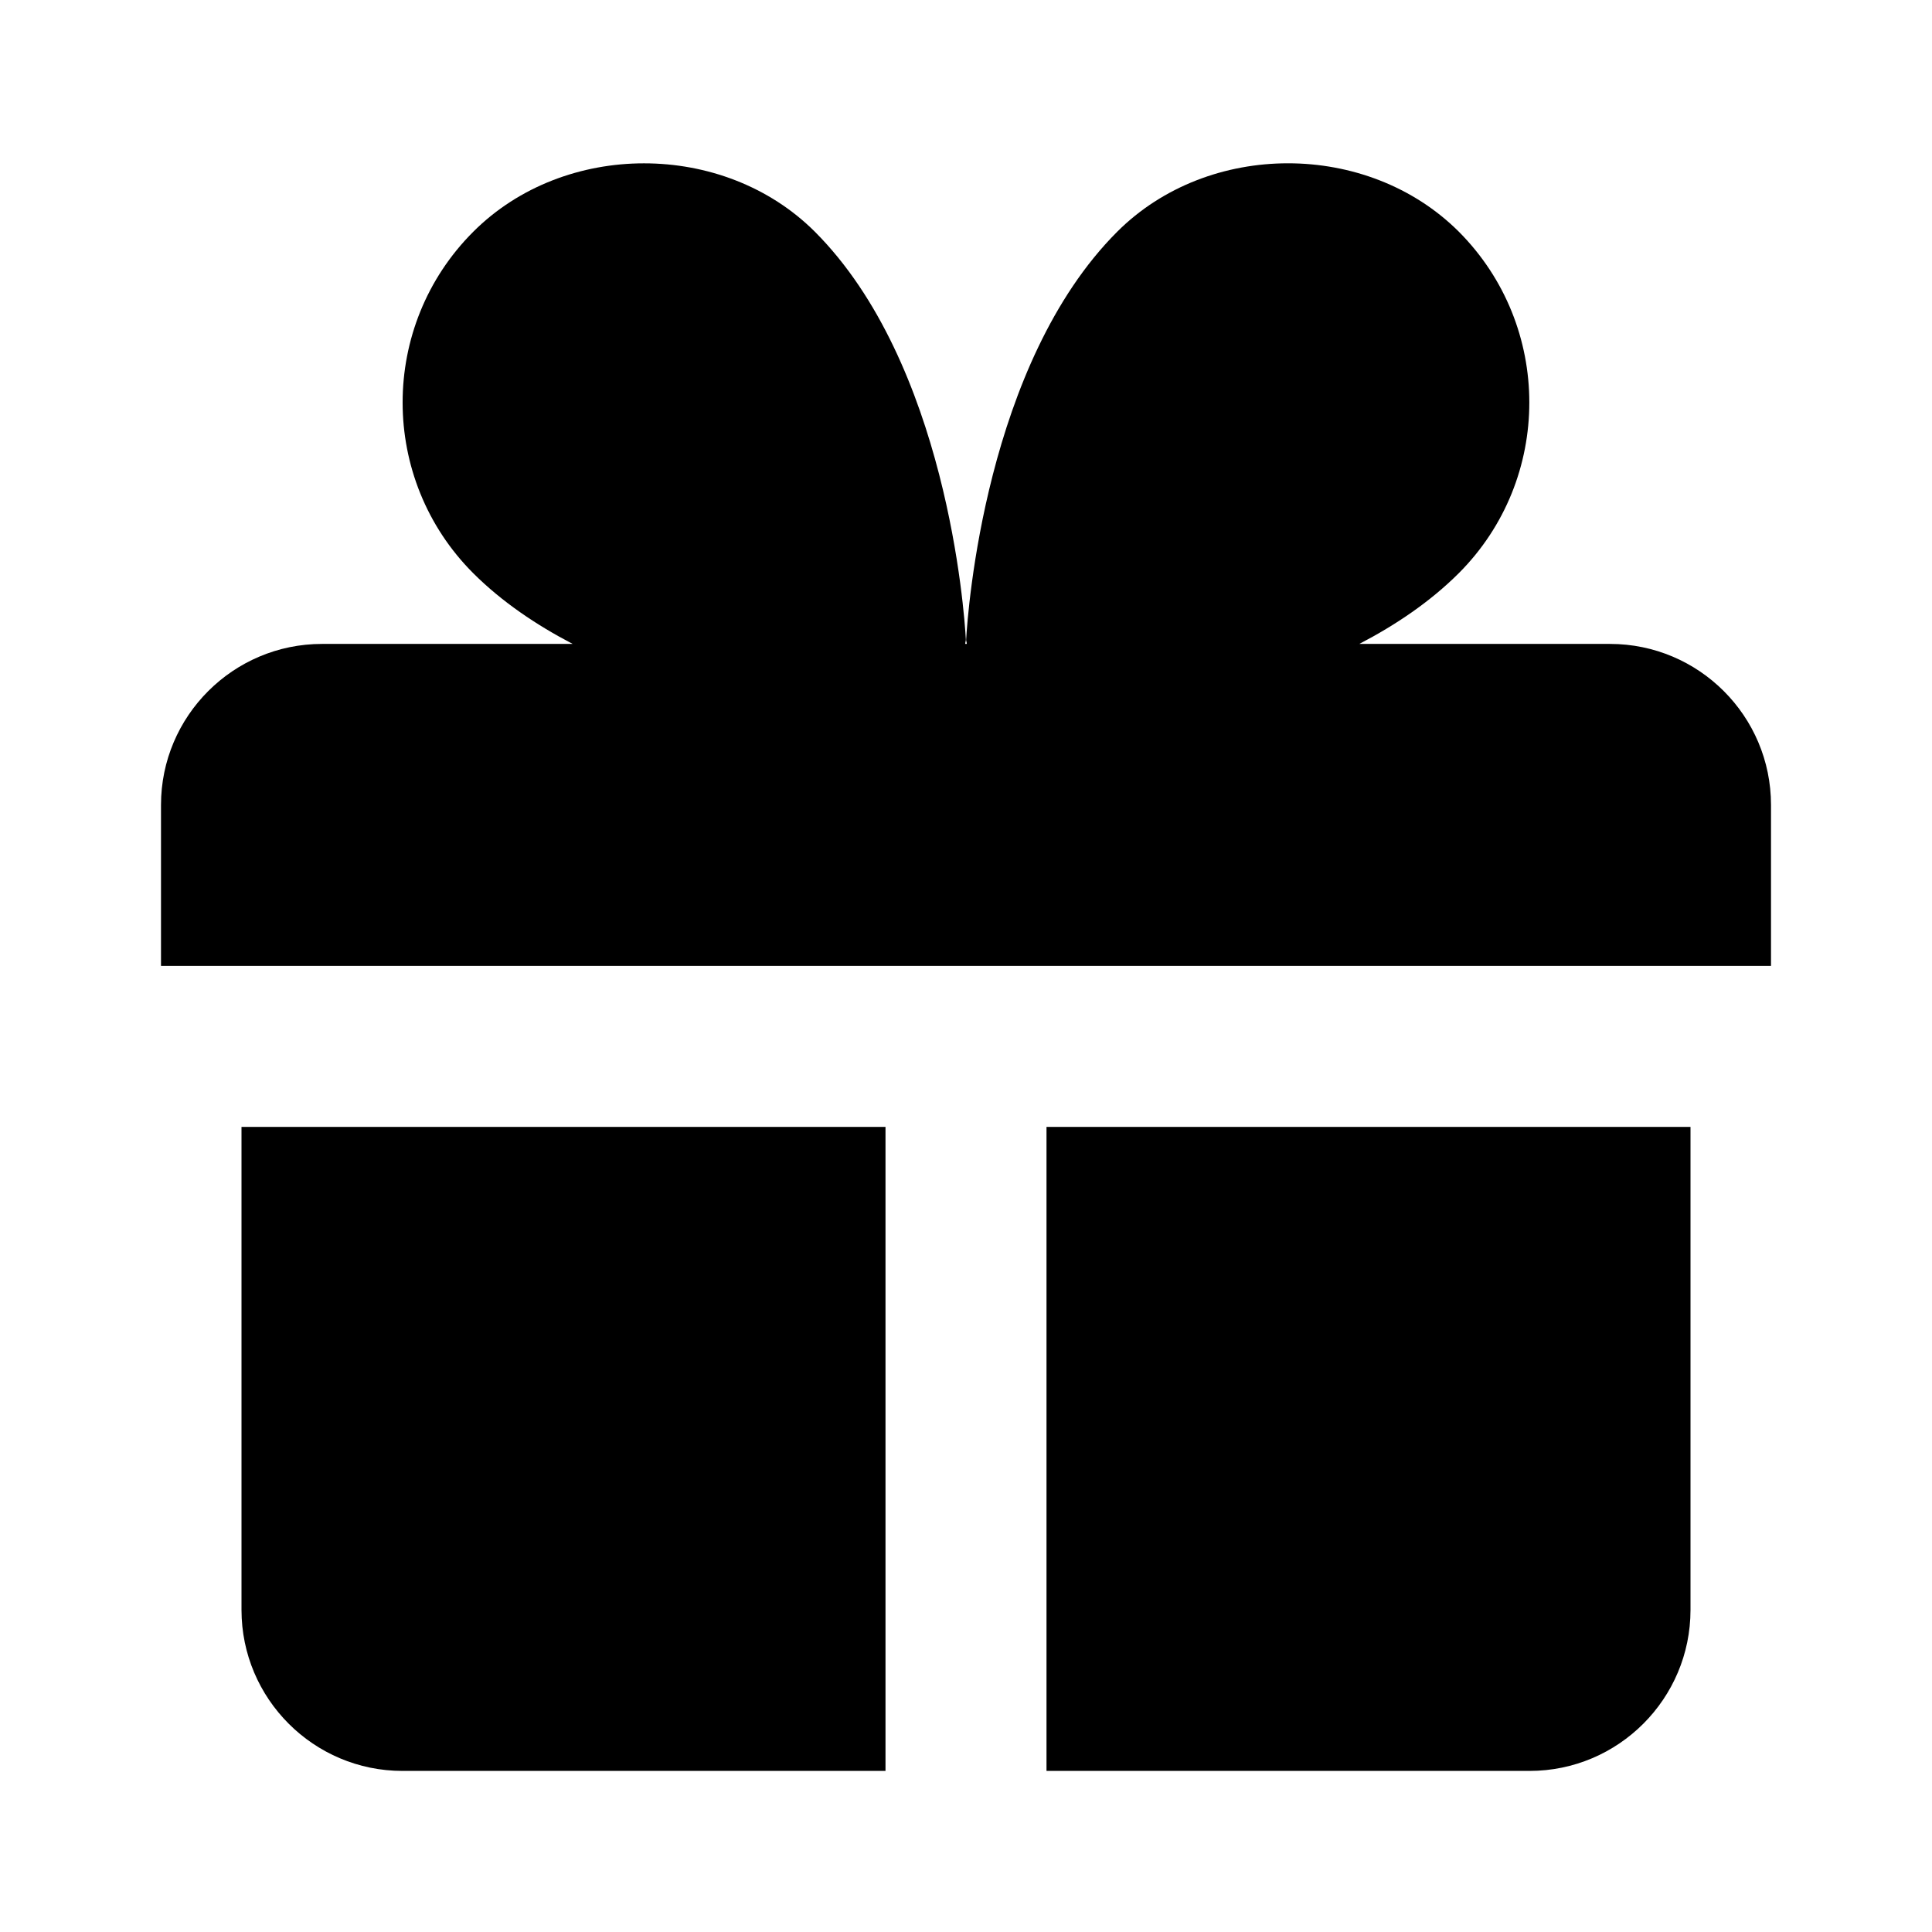
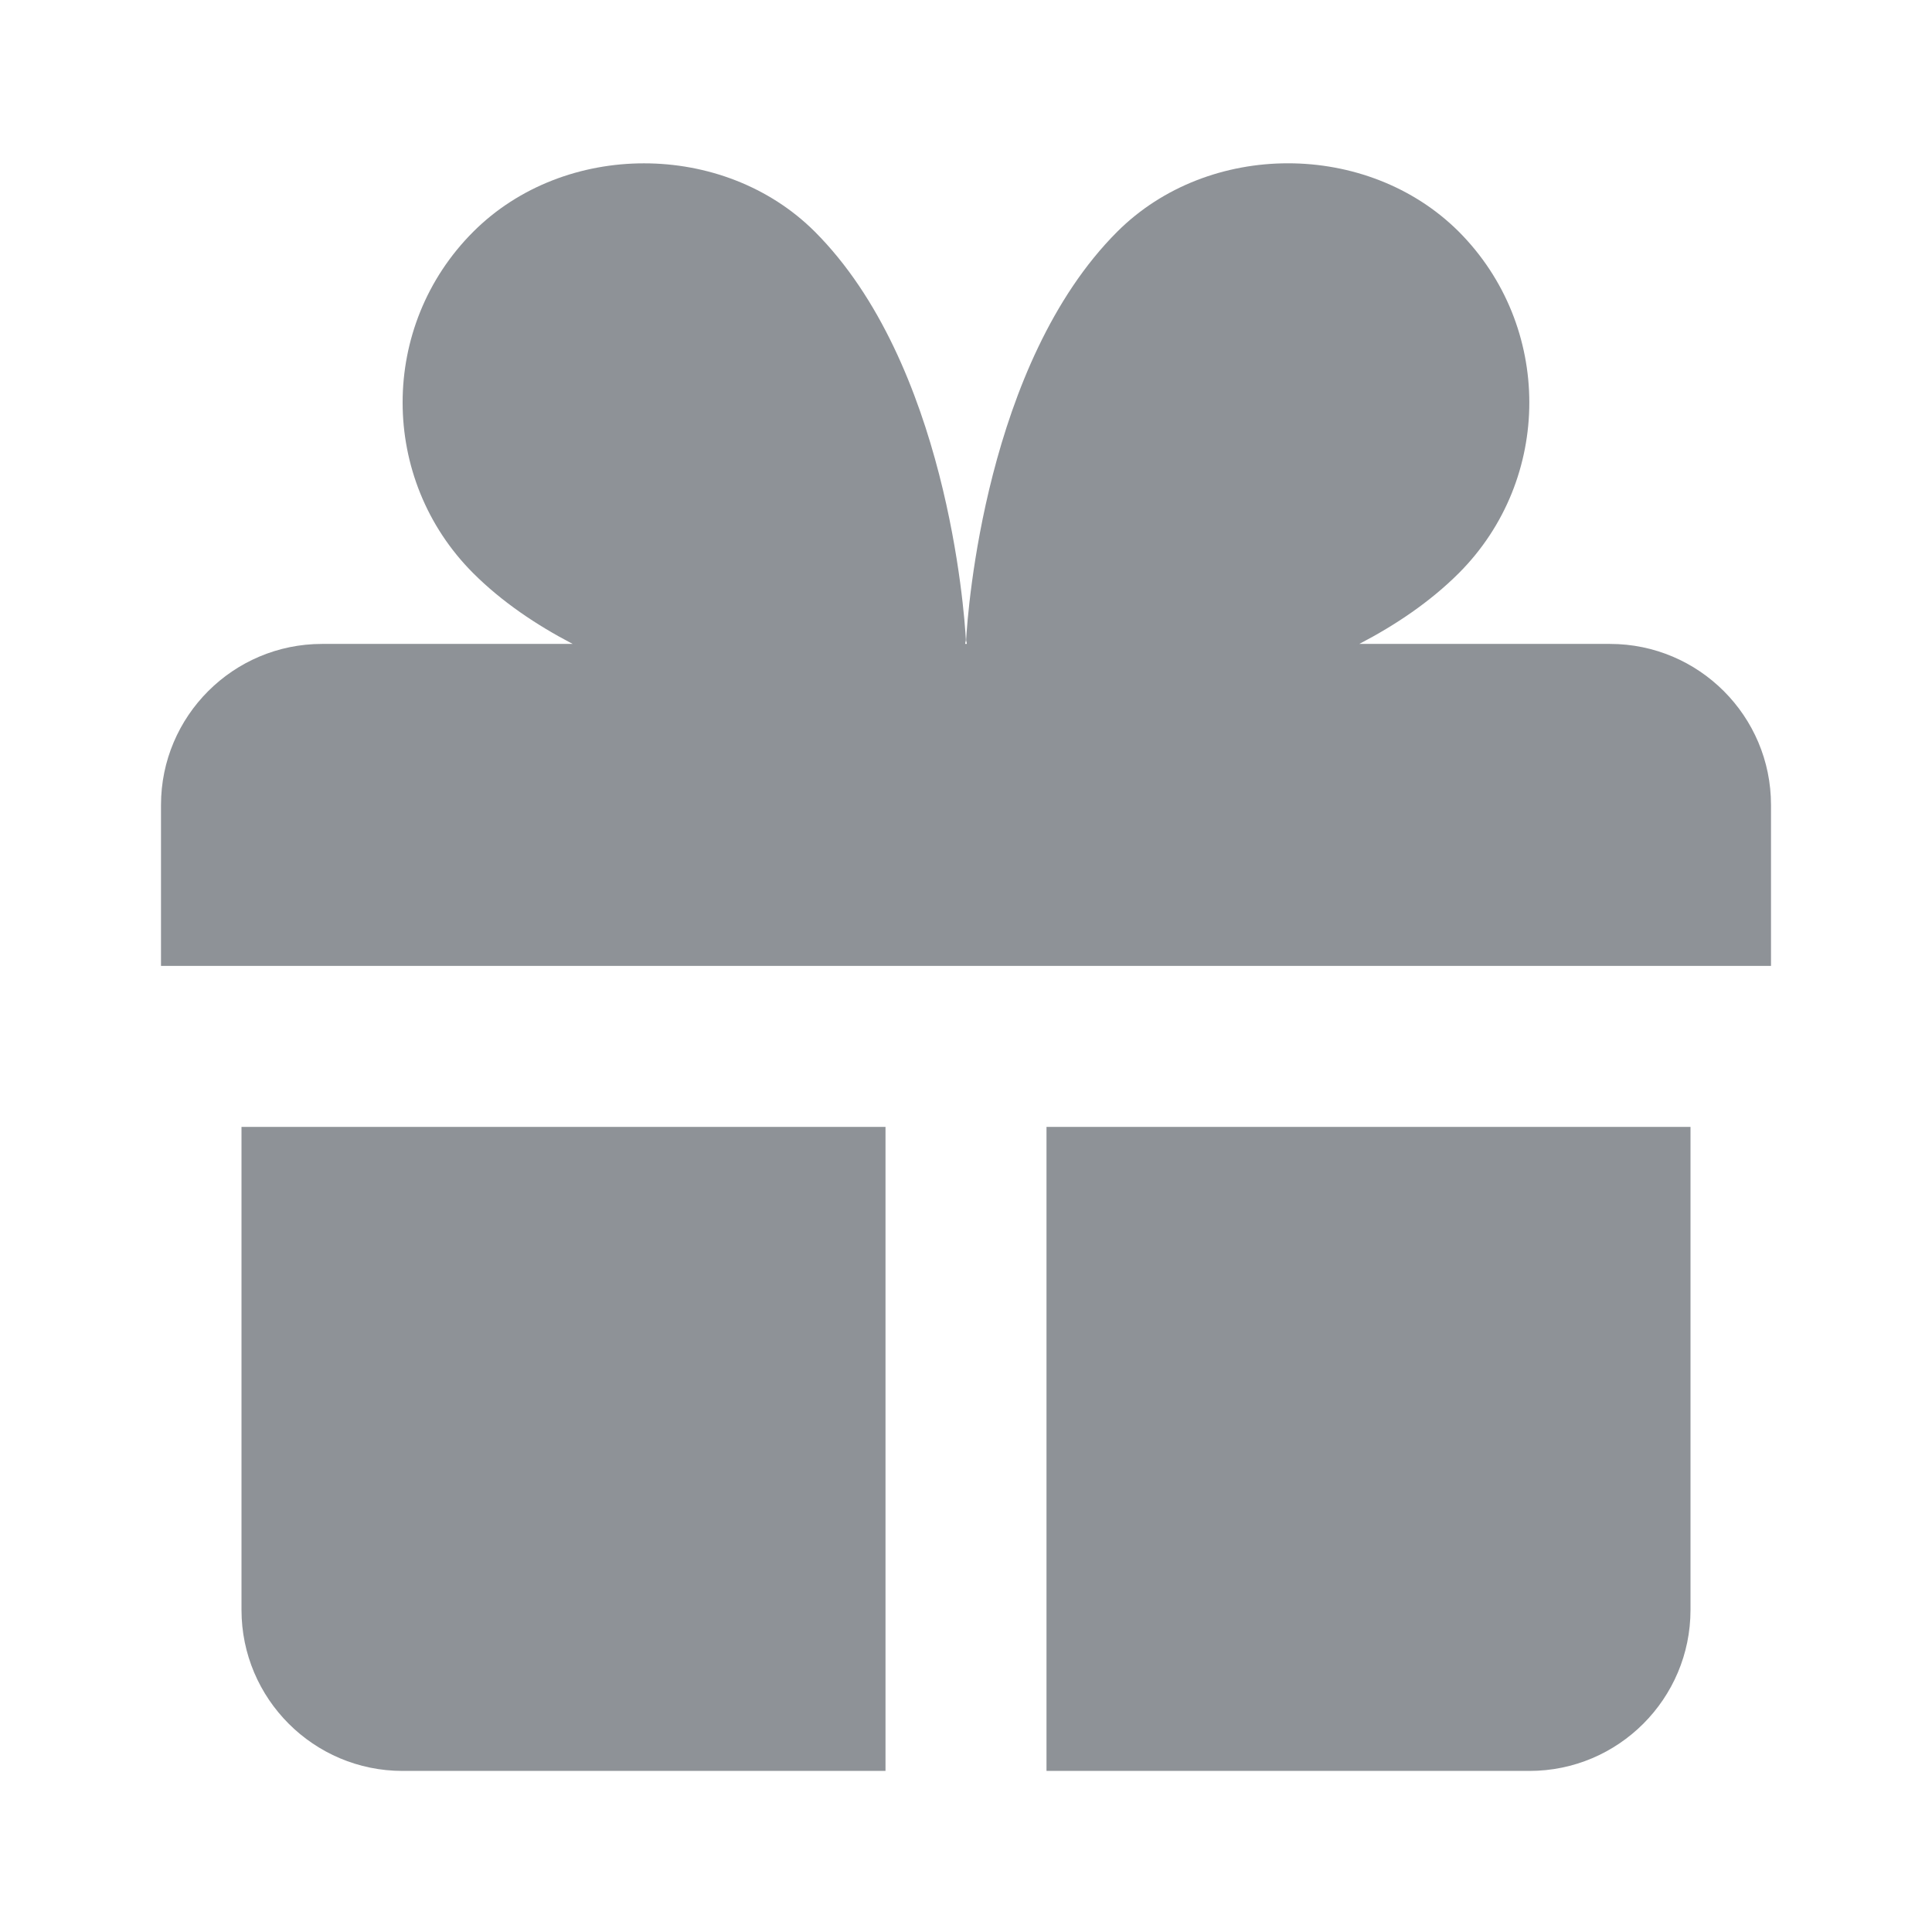
<svg xmlns="http://www.w3.org/2000/svg" aria-hidden="false" viewBox="0 0 24 24">
-   <path fill="currentColor" fillRule="evenodd" clipRule="evenodd" d="M16.886 7.999H20C21.104 7.999 22 8.896 22 9.999V11.999H2V9.999C2 8.896 2.897 7.999 4 7.999H7.114C6.663 7.764 6.236 7.477 5.879 7.121C4.709 5.951 4.709 4.048 5.879 2.879C7.012 1.746 8.986 1.746 10.121 2.877C11.758 4.514 11.979 7.595 11.998 7.941C11.999 7.952 11.997 7.963 11.994 7.973C11.992 7.982 11.99 7.99 11.99 7.999H12.01C12.01 7.99 12.008 7.981 12.006 7.973C12.003 7.963 12.001 7.953 12.002 7.942C12.022 7.596 12.242 4.515 13.879 2.878C15.014 1.745 16.986 1.746 18.121 2.877C19.29 4.049 19.29 5.952 18.121 7.121C17.764 7.477 17.337 7.764 16.886 7.999ZM7.293 5.707C6.903 5.316 6.903 4.682 7.293 4.292C7.481 4.103 7.732 4 8 4C8.268 4 8.519 4.103 8.707 4.292C9.297 4.882 9.641 5.94 9.825 6.822C8.945 6.639 7.879 6.293 7.293 5.707ZM14.174 6.824C14.359 5.941 14.702 4.883 15.293 4.293C15.481 4.103 15.732 4 16 4C16.268 4 16.519 4.103 16.706 4.291C17.096 4.682 17.097 5.316 16.707 5.707C16.116 6.298 15.057 6.642 14.174 6.824ZM3 13.999V19.999C3 21.102 3.897 21.999 5 21.999H11V13.999H3ZM13 13.999V21.999H19C20.104 21.999 21 21.102 21 19.999V13.999H13Z" />
+   <path fill="#8e9297" fillRule="evenodd" clipRule="evenodd" d="M16.886 7.999H20C21.104 7.999 22 8.896 22 9.999V11.999H2V9.999C2 8.896 2.897 7.999 4 7.999H7.114C6.663 7.764 6.236 7.477 5.879 7.121C4.709 5.951 4.709 4.048 5.879 2.879C7.012 1.746 8.986 1.746 10.121 2.877C11.758 4.514 11.979 7.595 11.998 7.941C11.999 7.952 11.997 7.963 11.994 7.973C11.992 7.982 11.99 7.99 11.99 7.999H12.01C12.01 7.99 12.008 7.981 12.006 7.973C12.003 7.963 12.001 7.953 12.002 7.942C12.022 7.596 12.242 4.515 13.879 2.878C15.014 1.745 16.986 1.746 18.121 2.877C19.29 4.049 19.29 5.952 18.121 7.121C17.764 7.477 17.337 7.764 16.886 7.999ZM7.293 5.707C6.903 5.316 6.903 4.682 7.293 4.292C7.481 4.103 7.732 4 8 4C8.268 4 8.519 4.103 8.707 4.292C9.297 4.882 9.641 5.94 9.825 6.822C8.945 6.639 7.879 6.293 7.293 5.707ZM14.174 6.824C14.359 5.941 14.702 4.883 15.293 4.293C15.481 4.103 15.732 4 16 4C16.268 4 16.519 4.103 16.706 4.291C17.096 4.682 17.097 5.316 16.707 5.707C16.116 6.298 15.057 6.642 14.174 6.824ZM3 13.999V19.999C3 21.102 3.897 21.999 5 21.999H11V13.999H3ZM13 13.999V21.999H19C20.104 21.999 21 21.102 21 19.999V13.999H13Z" />
</svg>
